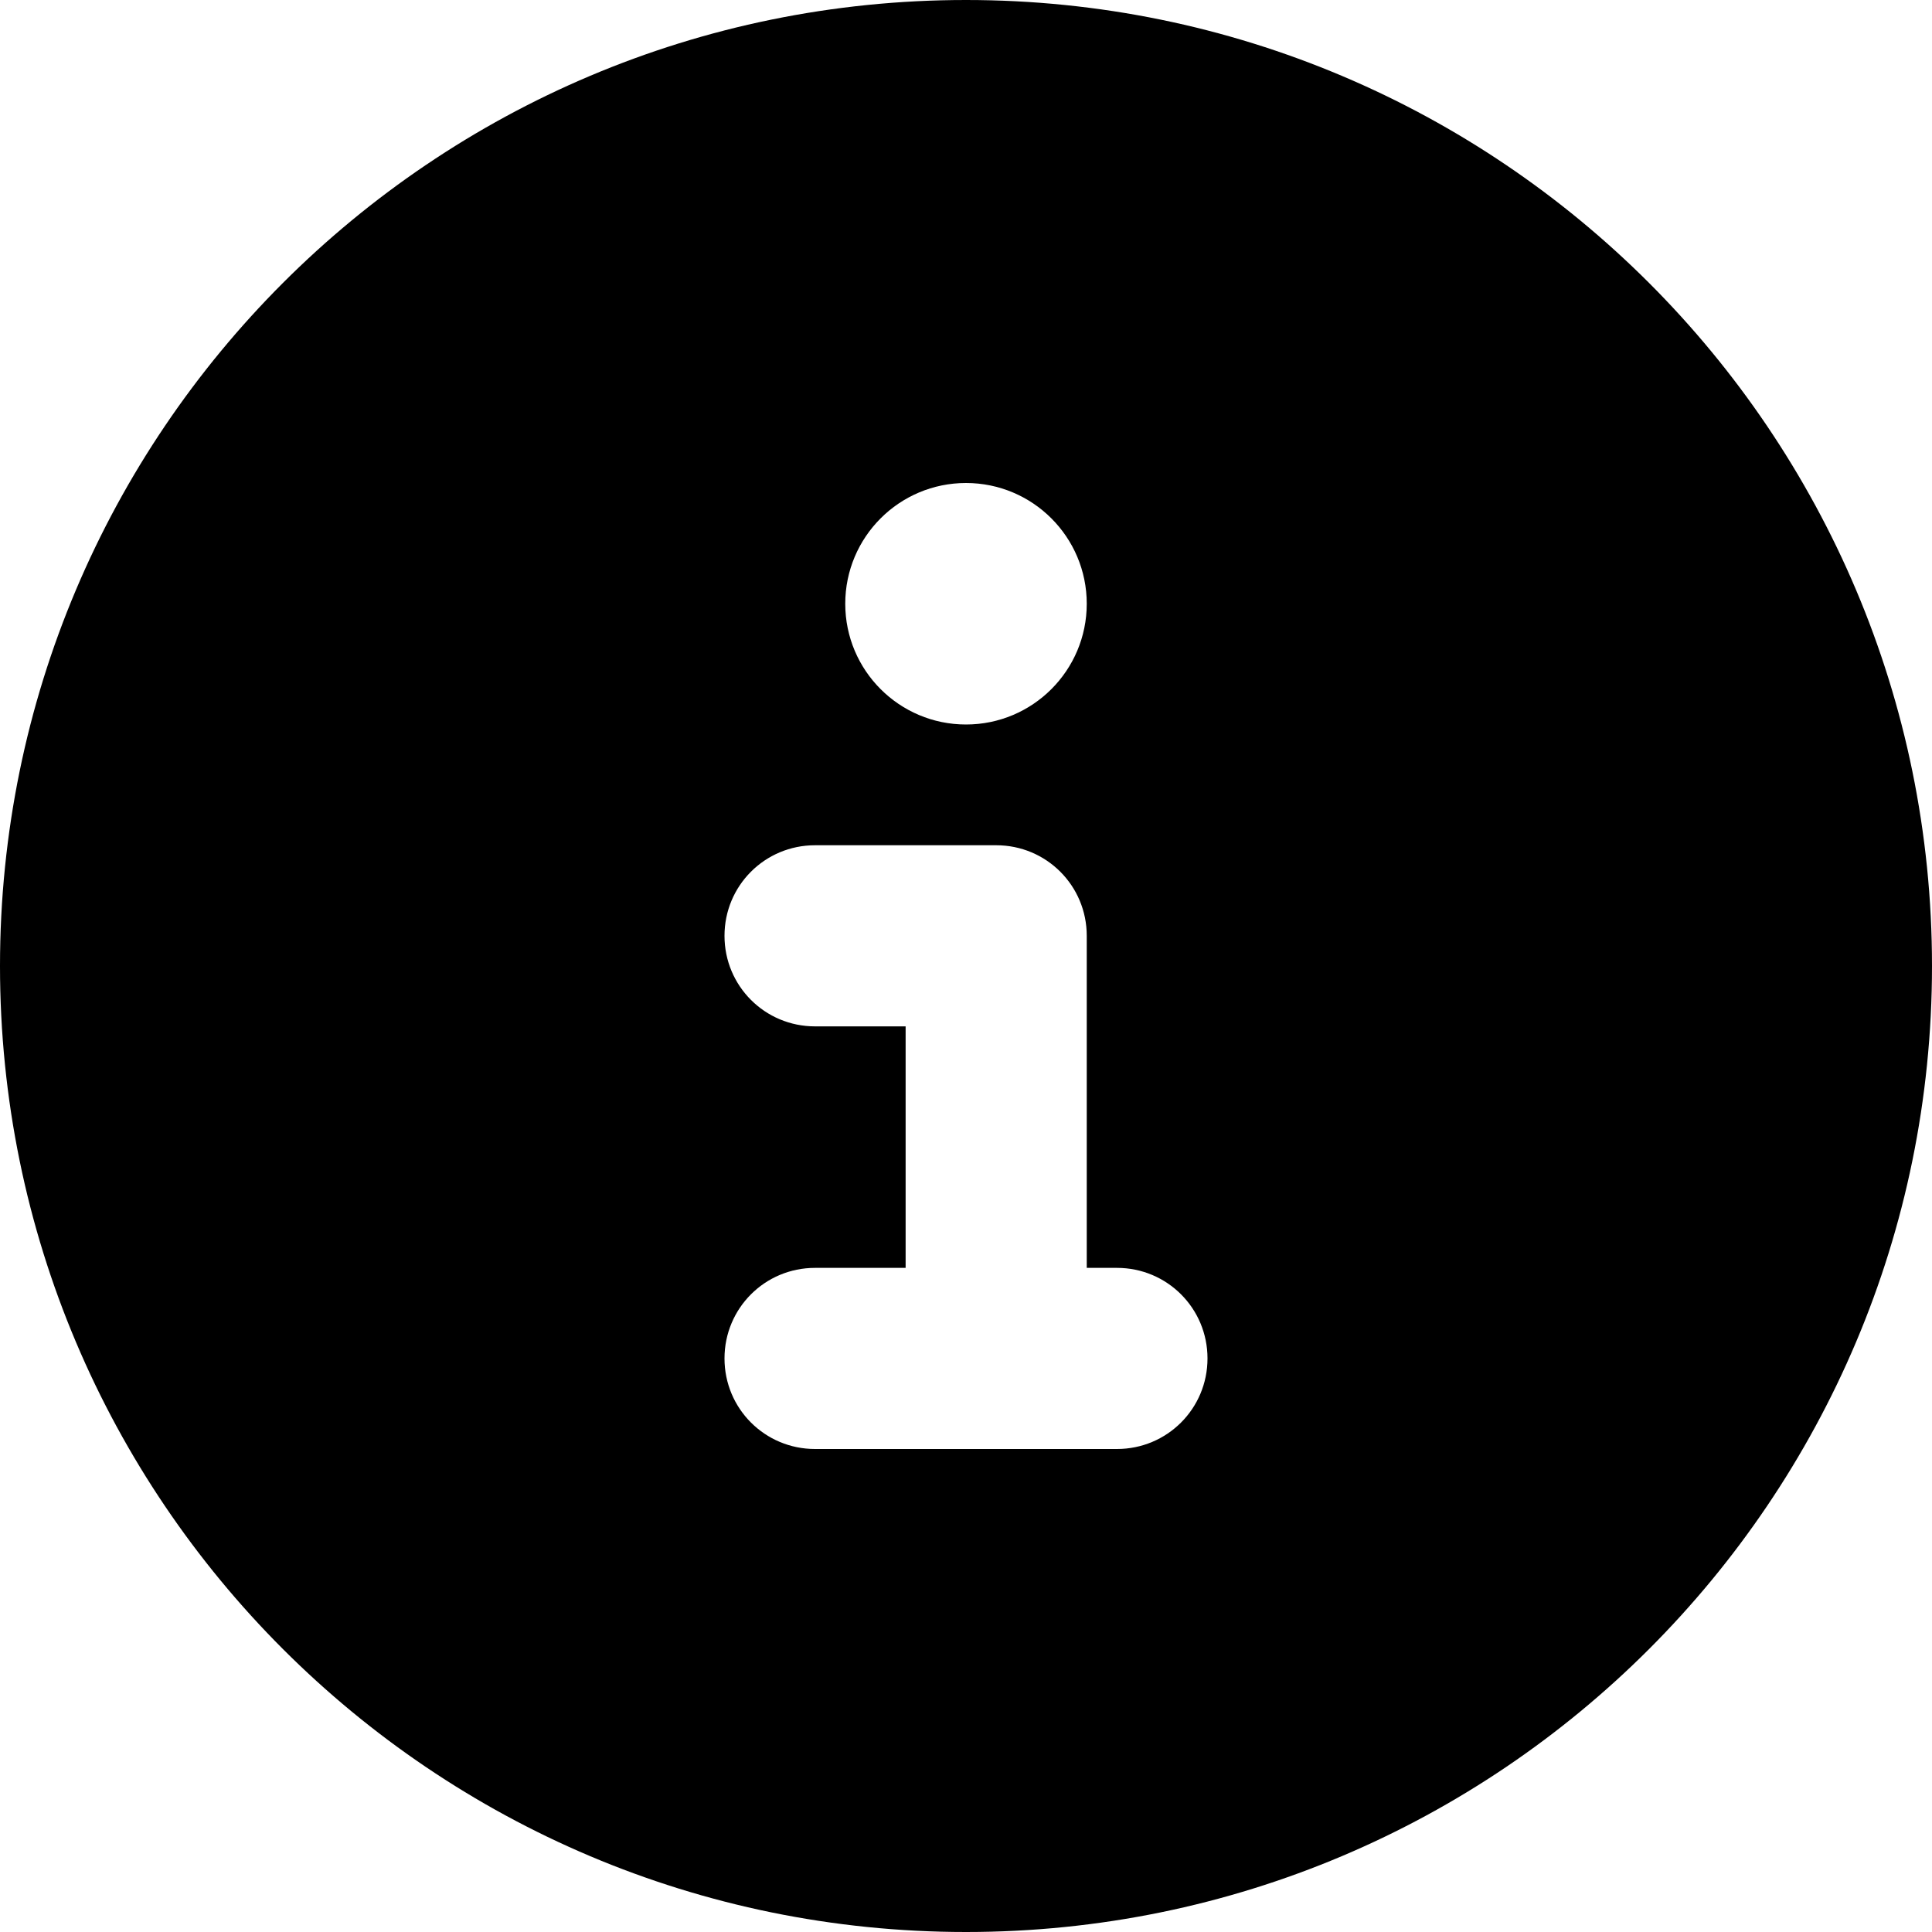
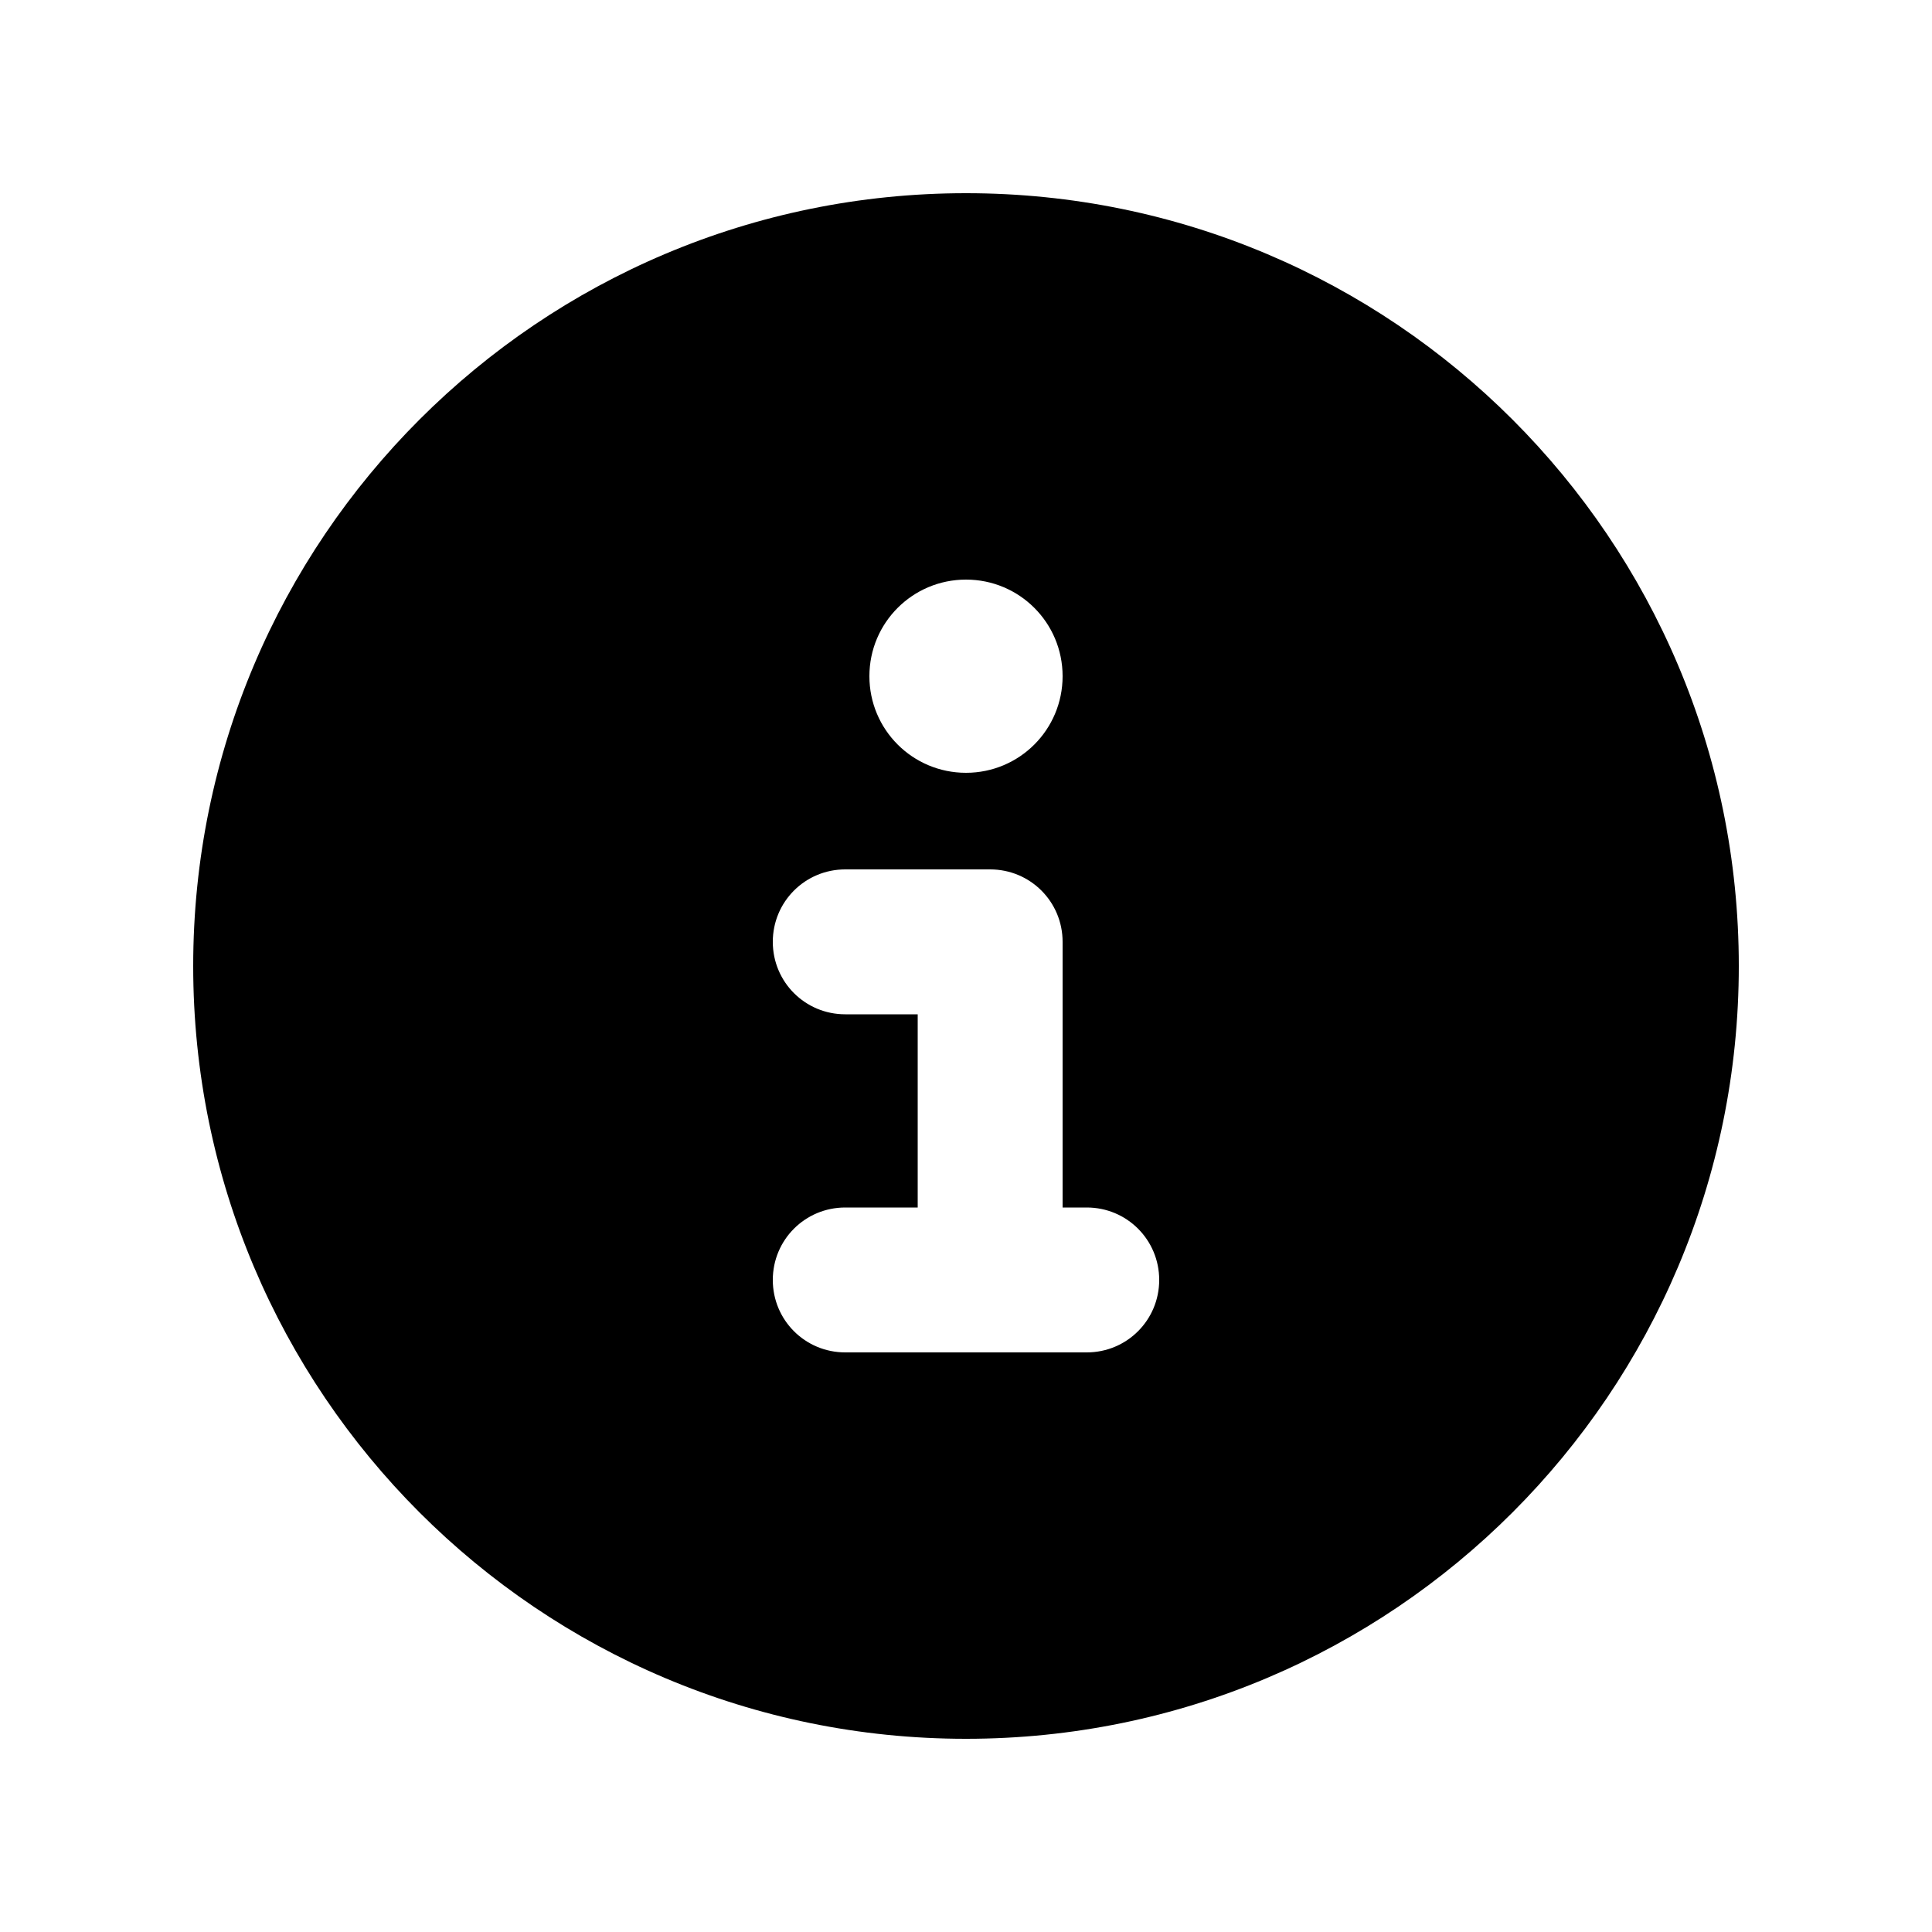
- <svg xmlns="http://www.w3.org/2000/svg" viewBox="0 0 512 512">
-   <path d="M256 512A256 256 0 1 0 256 0a256 256 0 1 0 0 512zM216 336l24 0 0-64-24 0c-13.3 0-24-10.7-24-24s10.7-24 24-24l48 0c13.3 0 24 10.7 24 24l0 88 8 0c13.3 0 24 10.7 24 24s-10.7 24-24 24l-80 0c-13.3 0-24-10.7-24-24s10.7-24 24-24zm40-208a32 32 0 1 1 0 64 32 32 0 1 1 0-64z" />
+ <svg xmlns="http://www.w3.org/2000/svg" viewBox="0 0 640 640">
+   <path d="M320 576C461.4 576 576 461.4 576 320C576 178.6 461.4 64 320 64C178.6 64 64 178.6 64 320C64 461.4 178.6 576 320 576zM288 224C288 206.3 302.3 192 320 192C337.7 192 352 206.3 352 224C352 241.7 337.7 256 320 256C302.3 256 288 241.7 288 224zM280 288L328 288C341.3 288 352 298.7 352 312L352 400L360 400C373.3 400 384 410.7 384 424C384 437.3 373.3 448 360 448L280 448C266.7 448 256 437.3 256 424C256 410.7 266.7 400 280 400L304 400L304 336L280 336C266.7 336 256 325.3 256 312C256 298.7 266.7 288 280 288z" />
</svg>
